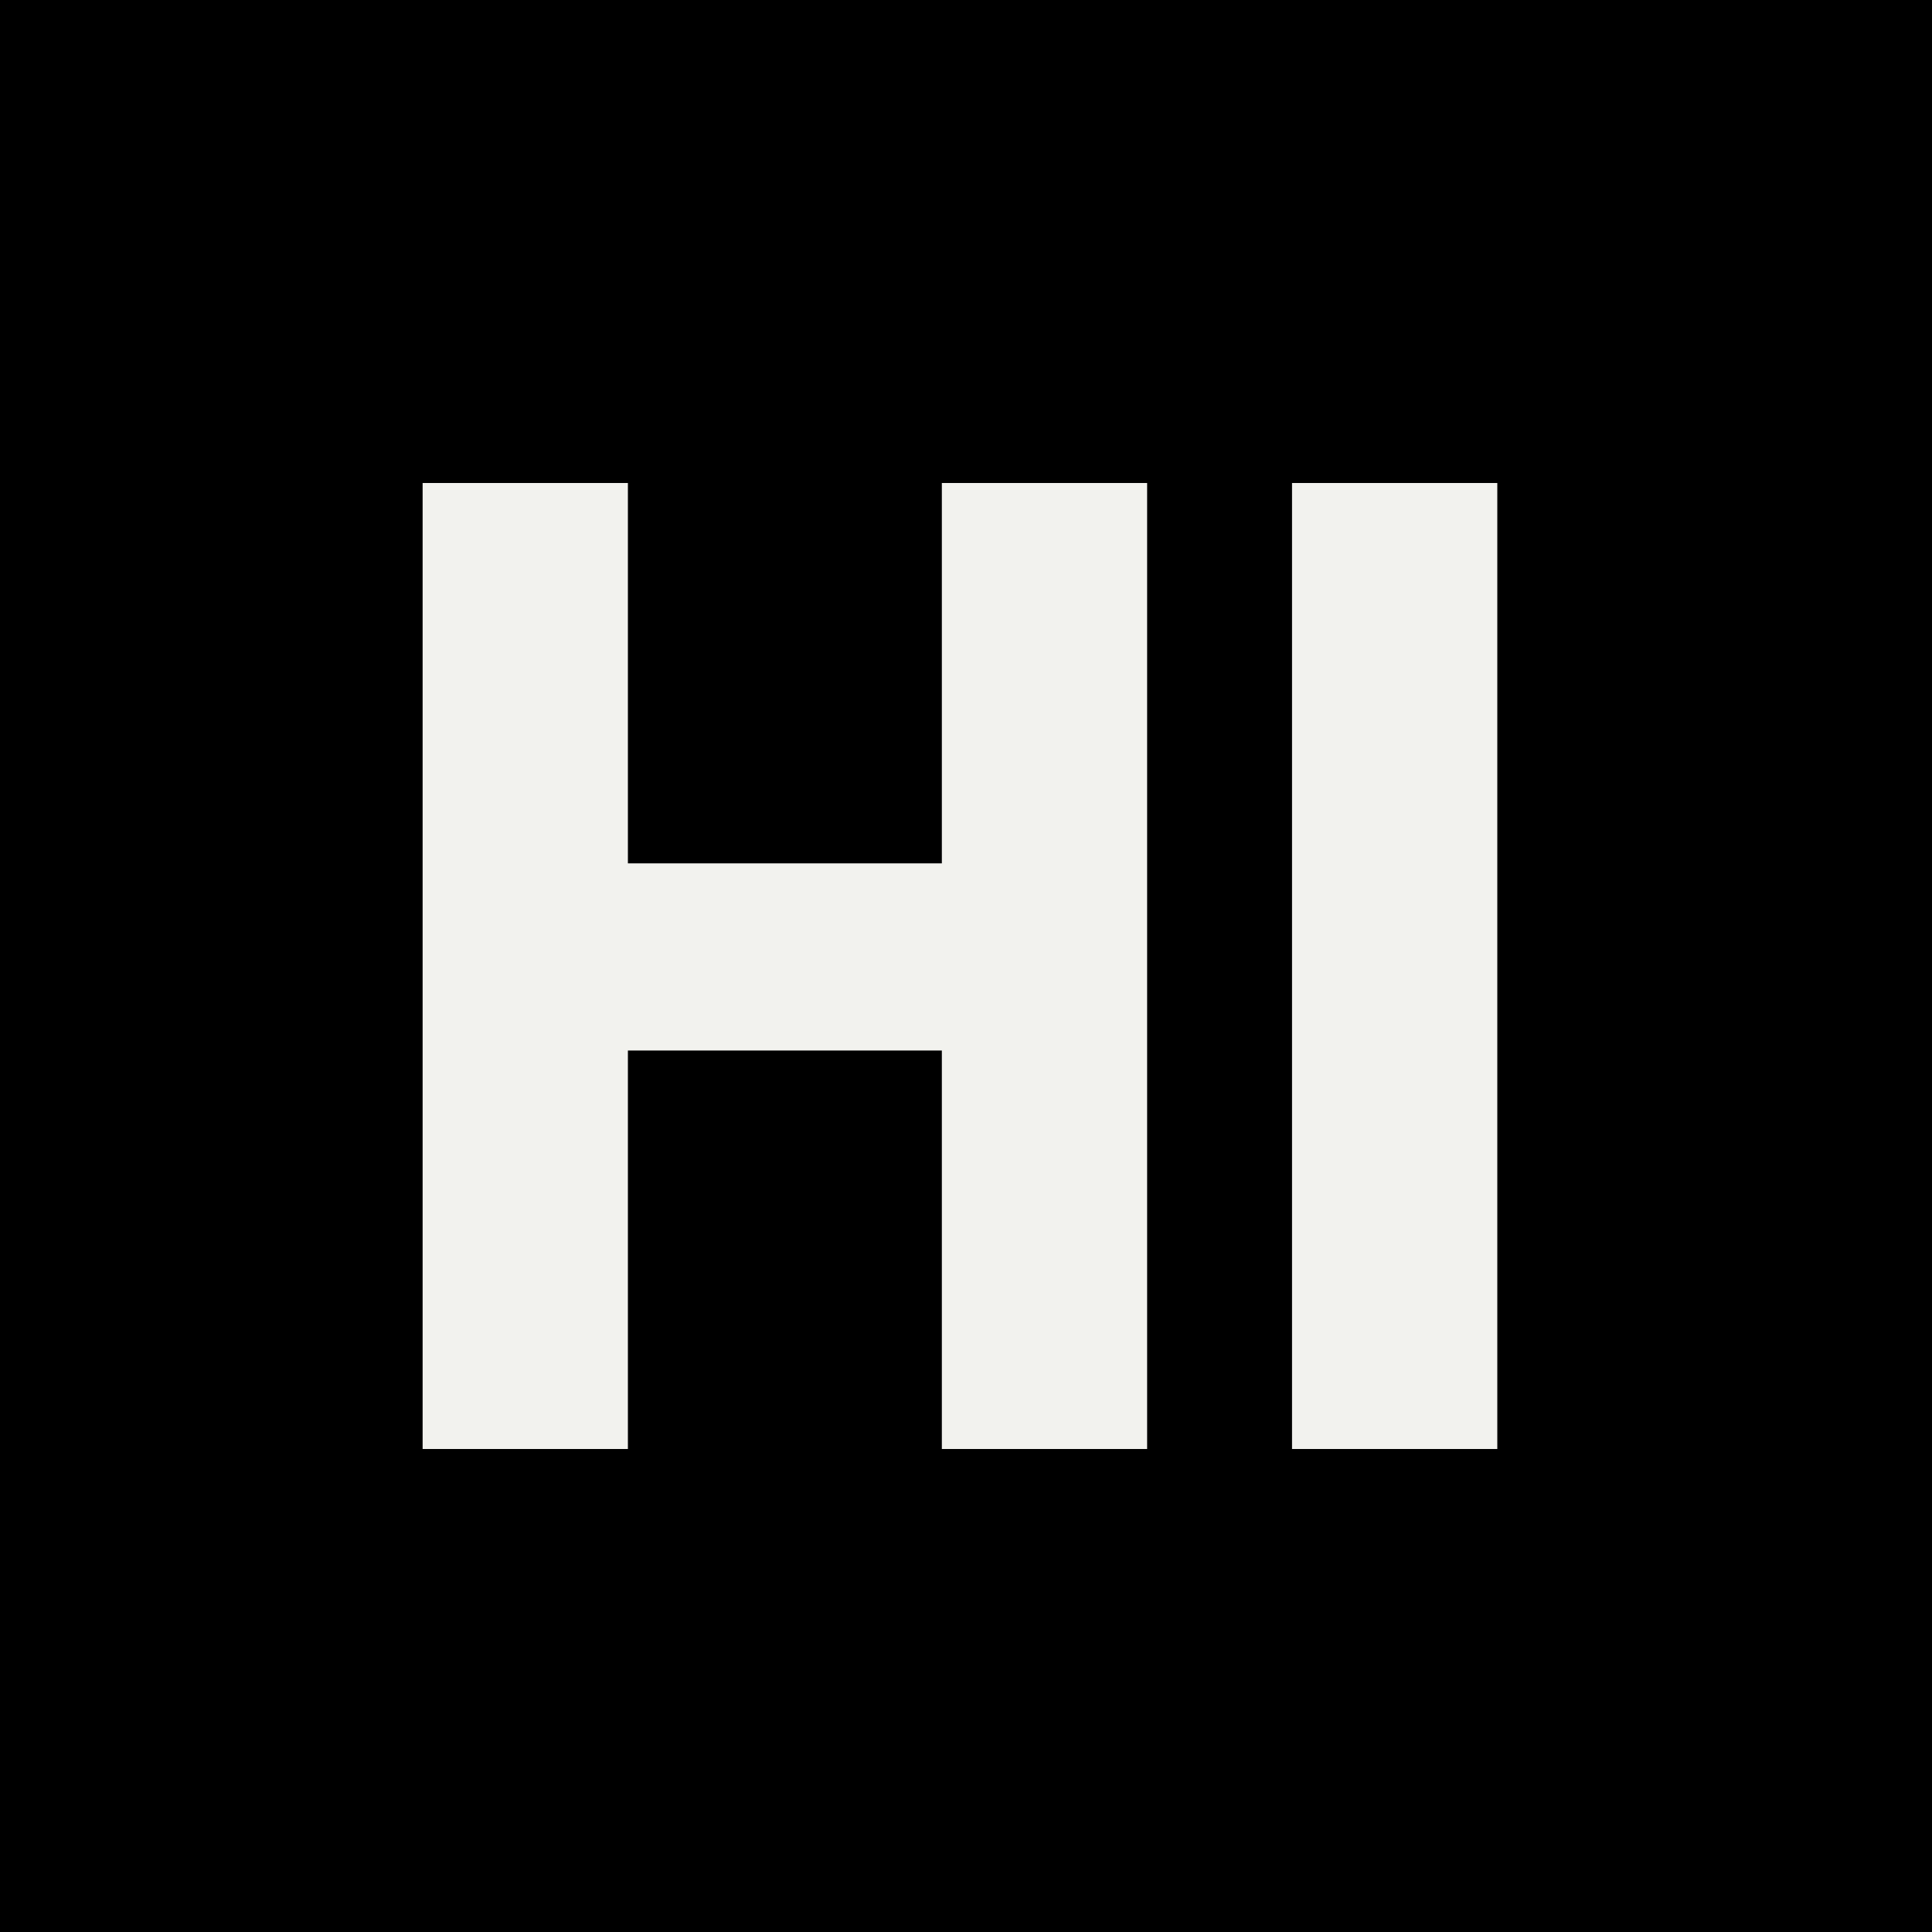
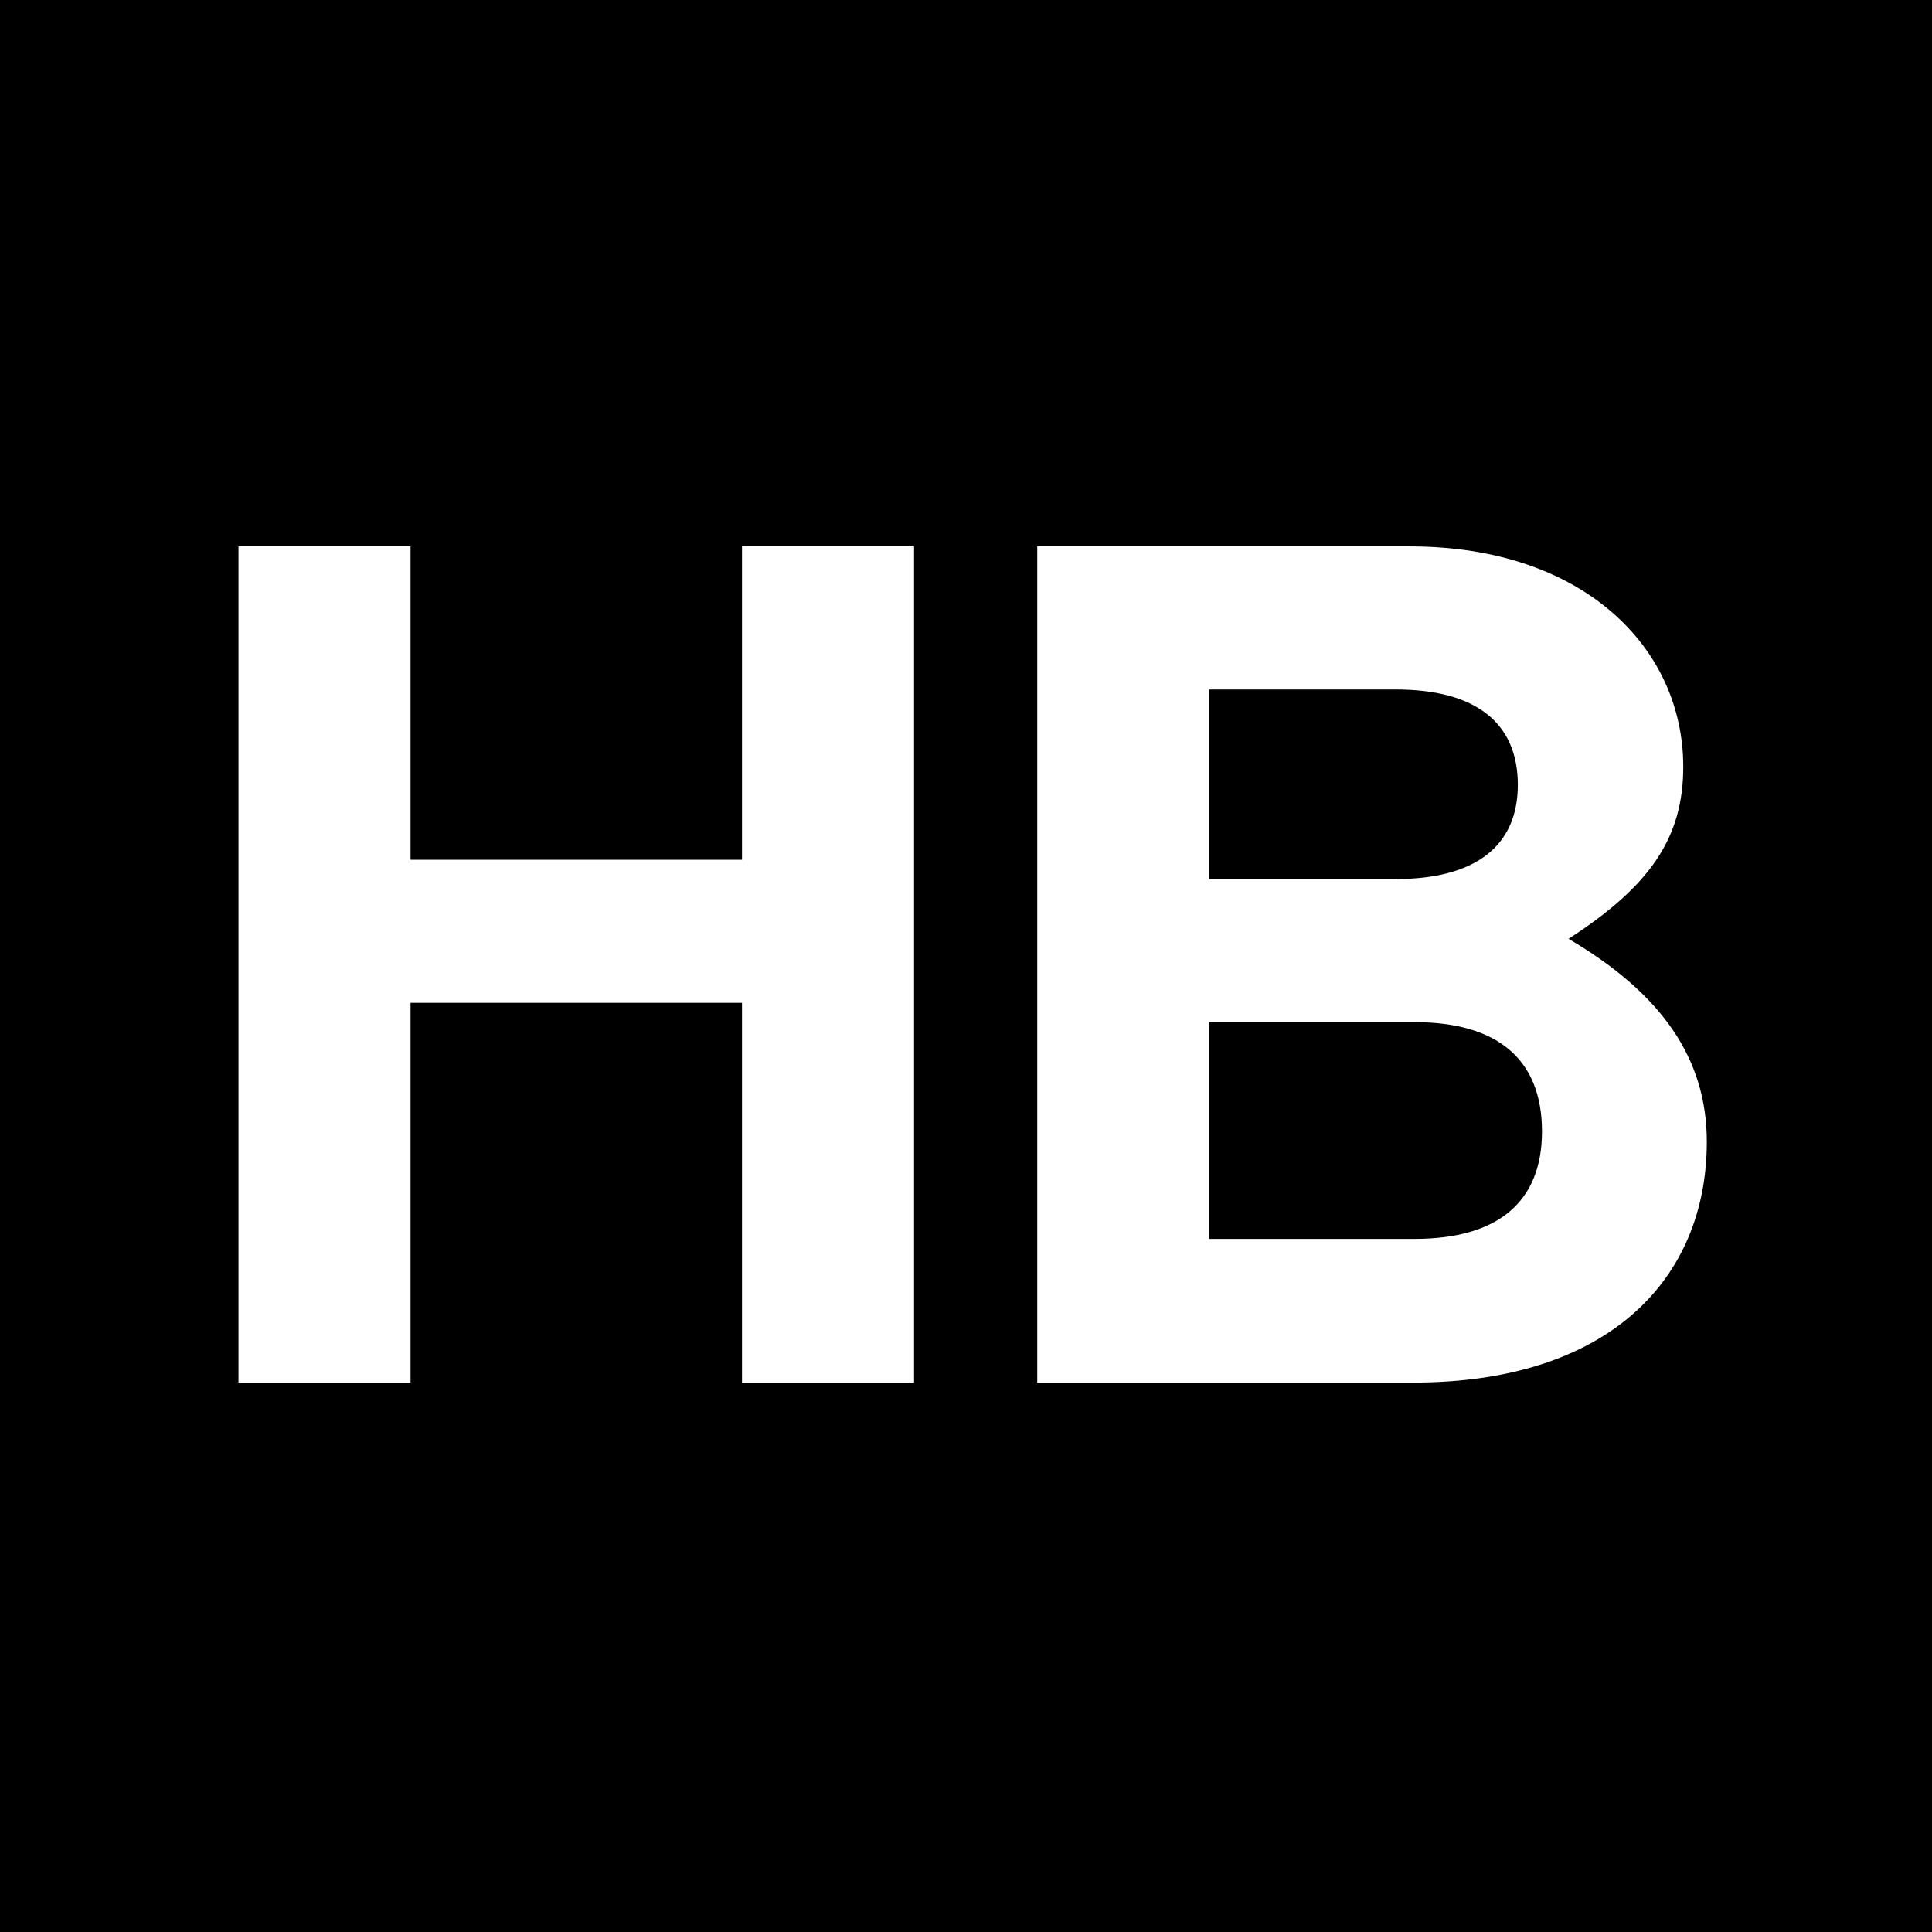
<svg xmlns="http://www.w3.org/2000/svg" viewBox="0 0 32 32">
  <rect width="32" height="32" fill="#000" />
-   <path fill="#f2f2ee" d="M7 8h3.4v6.3h5.2V8H19v16h-3.4v-6.6h-5.2V24H7zM21.4 8h3.4v16h-3.4z" />
+   <path fill="#fff" d="M15.14 22.9V9.05H12.29V14.24H6.8V9.05H3.95V22.9H6.8V16.61H12.29V22.9Z M28.27 18.91C28.27 17.54 27.53 16.46 25.98 15.55C27.34 14.67 27.88 13.87 27.88 12.7C27.88 10.74 26.24 9.05 23.35 9.05H17.18V22.9H23.41C26.64 22.9 28.27 21.19 28.27 18.91ZM25.14 13C25.14 14.01 24.44 14.56 23.12 14.56H20.03V11.42H23.12C24.44 11.42 25.14 11.97 25.14 13ZM25.54 18.74C25.54 19.9 24.82 20.52 23.43 20.52H20.03V16.93H23.43C24.82 16.93 25.54 17.56 25.54 18.74Z" />
</svg>
